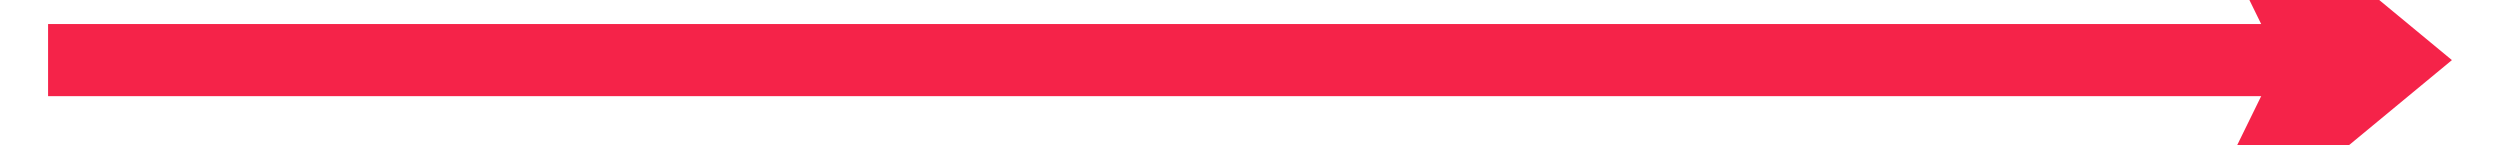
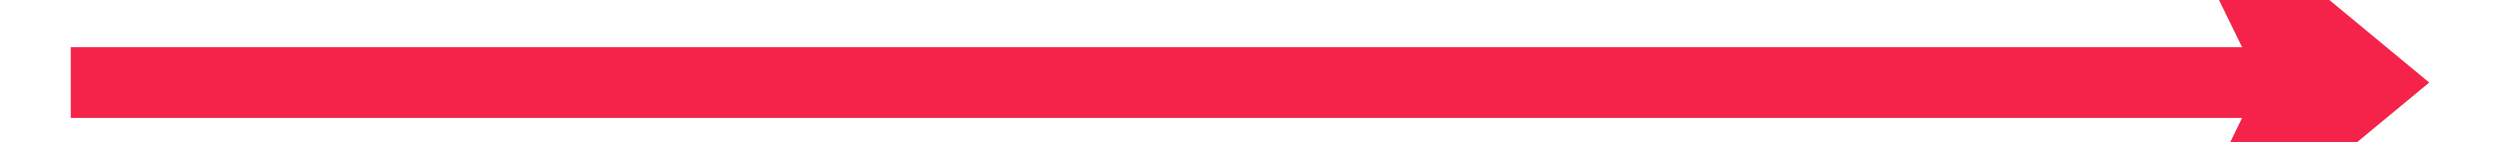
- <svg xmlns="http://www.w3.org/2000/svg" version="1.1" width="104px" height="6px" preserveAspectRatio="xMinYMid meet" viewBox="342 663  104 4">
-   <path d="M 431.9 674.5  L 444 664.5  L 431.9 654.5  L 436.8 664.5  L 431.9 674.5  Z " fill-rule="nonzero" fill="#f52349" stroke="none" />
-   <path d="M 344 664.5  L 441 664.5  " stroke-width="3" stroke="#f52349" fill="none" />
+ <svg xmlns="http://www.w3.org/2000/svg" version="1.1" width="106px" height="6px" preserveAspectRatio="xMinYMid meet" viewBox="992 653  106 4">
+   <path d="M 1082.9 665.5  L 1095 655.5  L 1082.9 645.5  L 1087.8 655.5  L 1082.9 665.5  Z " fill-rule="nonzero" fill="#f52349" stroke="none" />
+   <path d="M 995 655.5  L 1092 655.5  " stroke-width="3" stroke="#f52349" fill="none" />
</svg>
